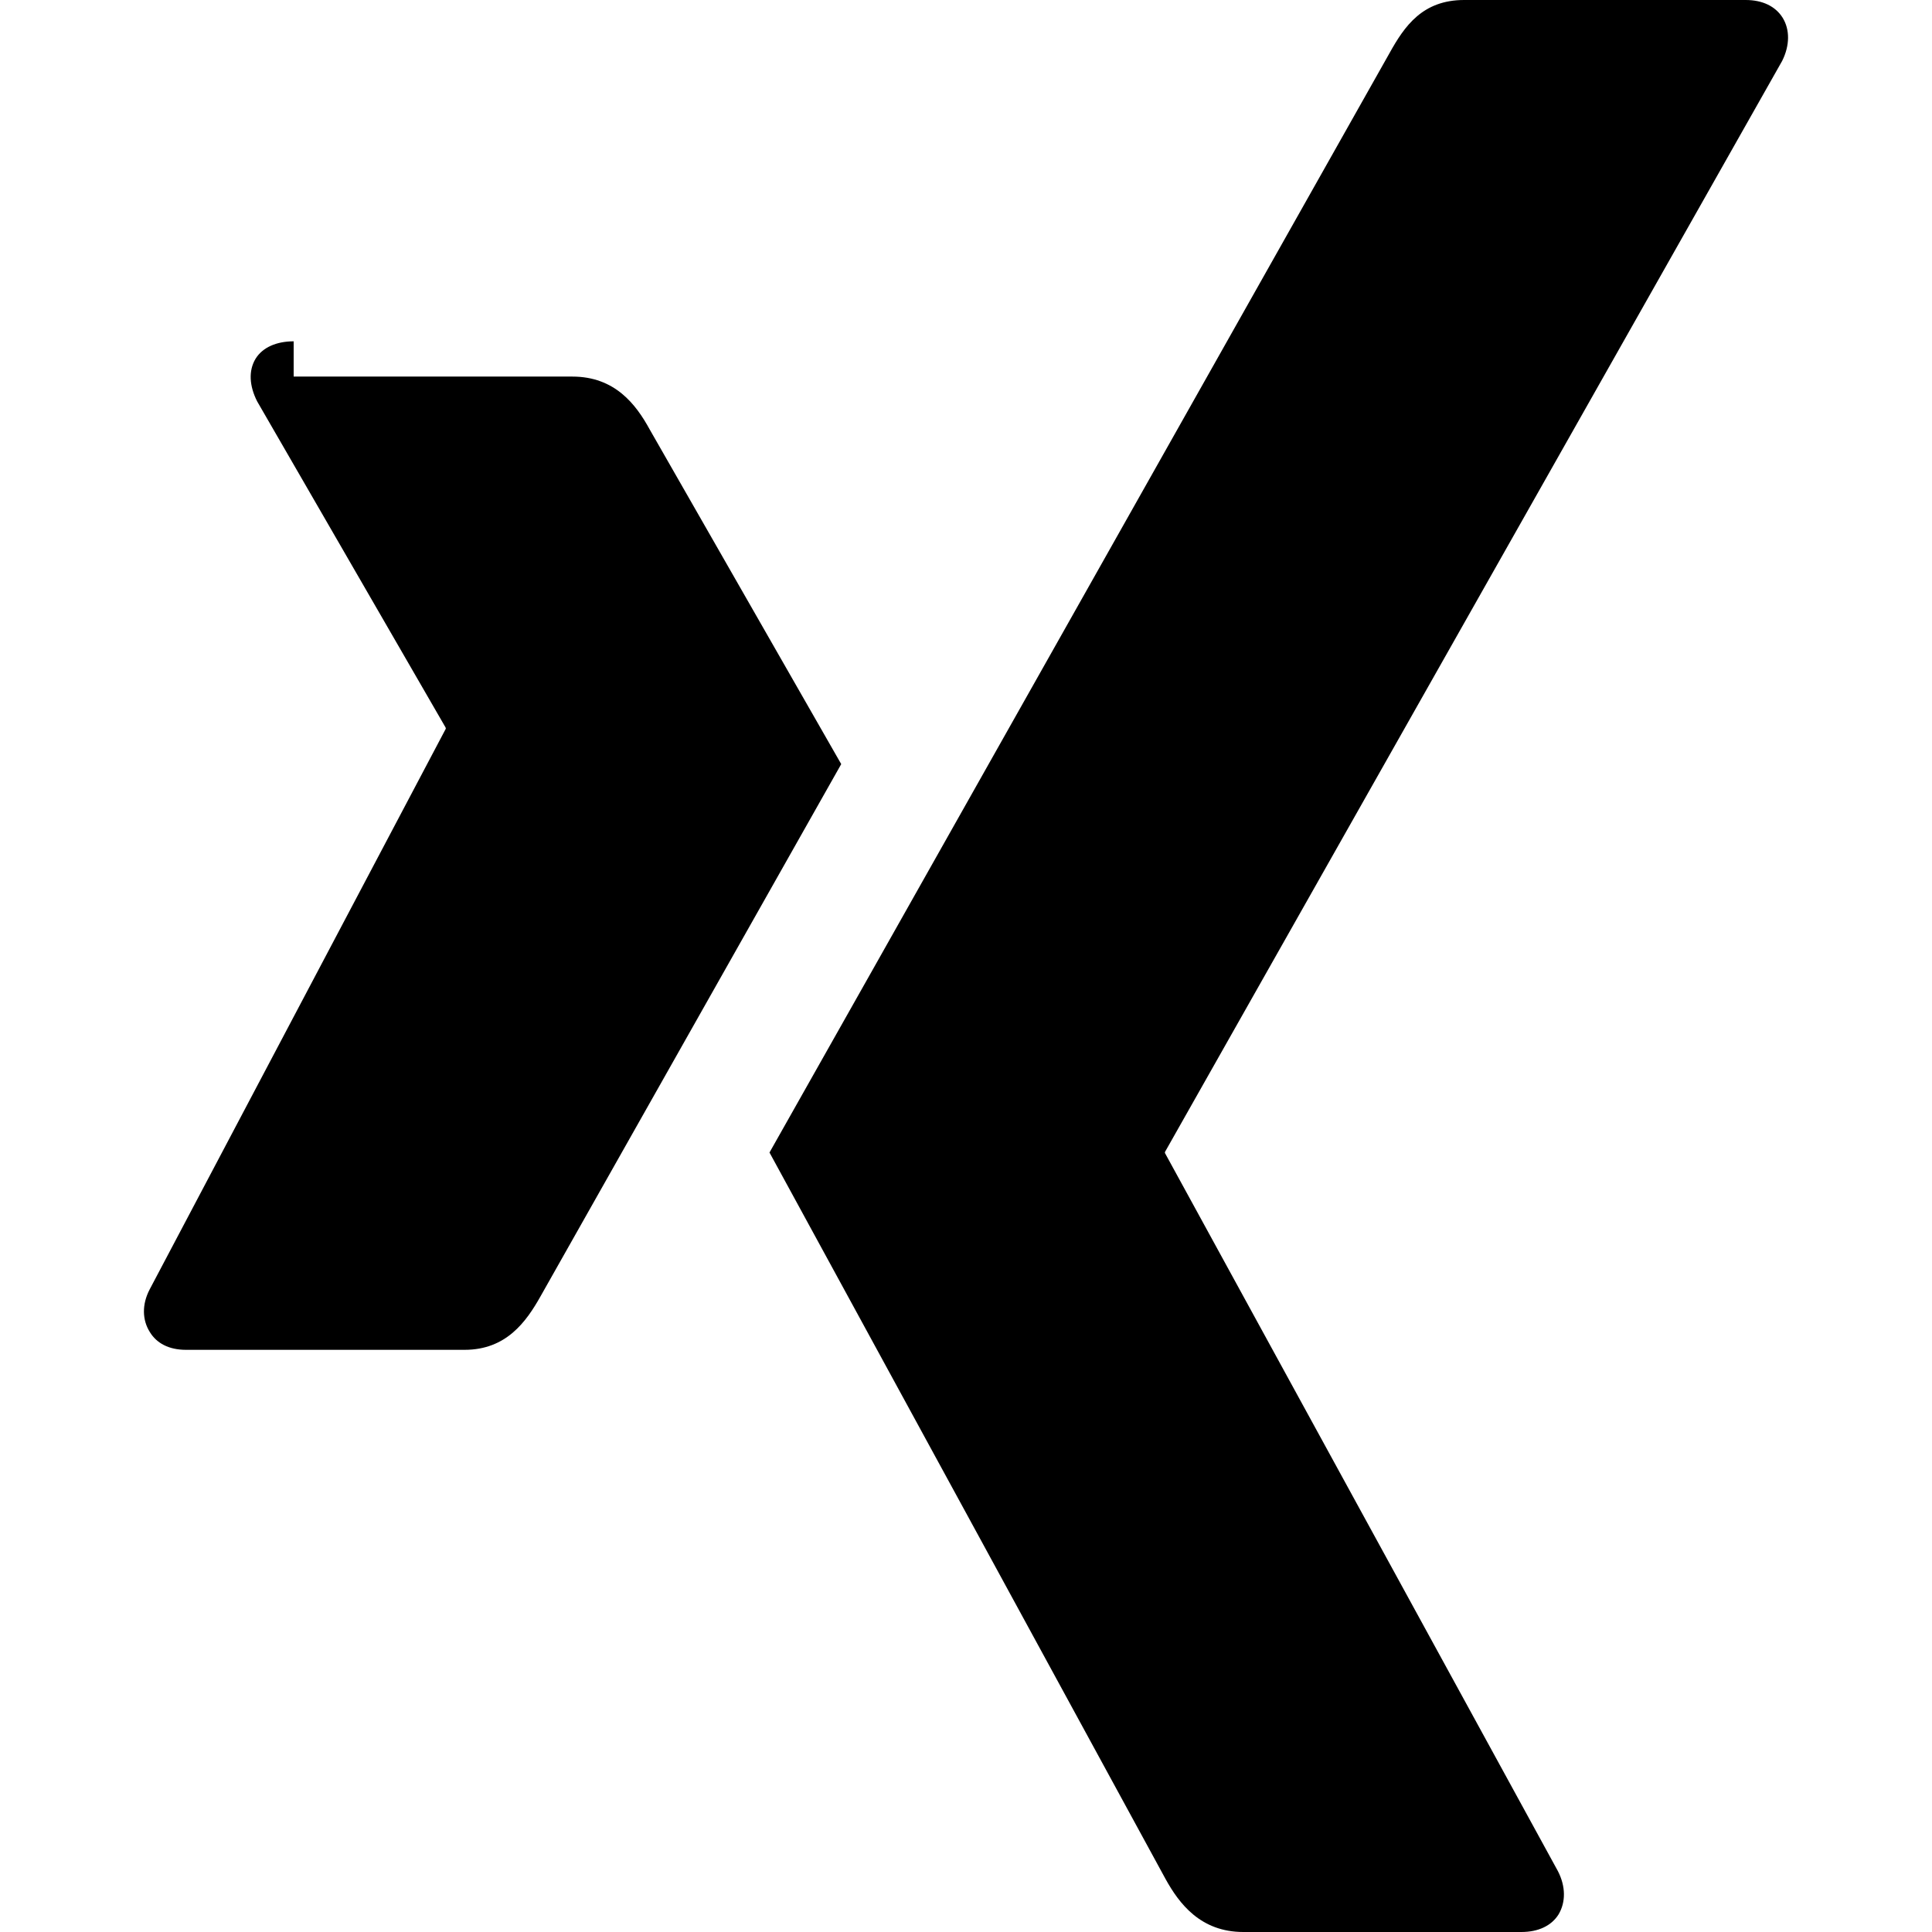
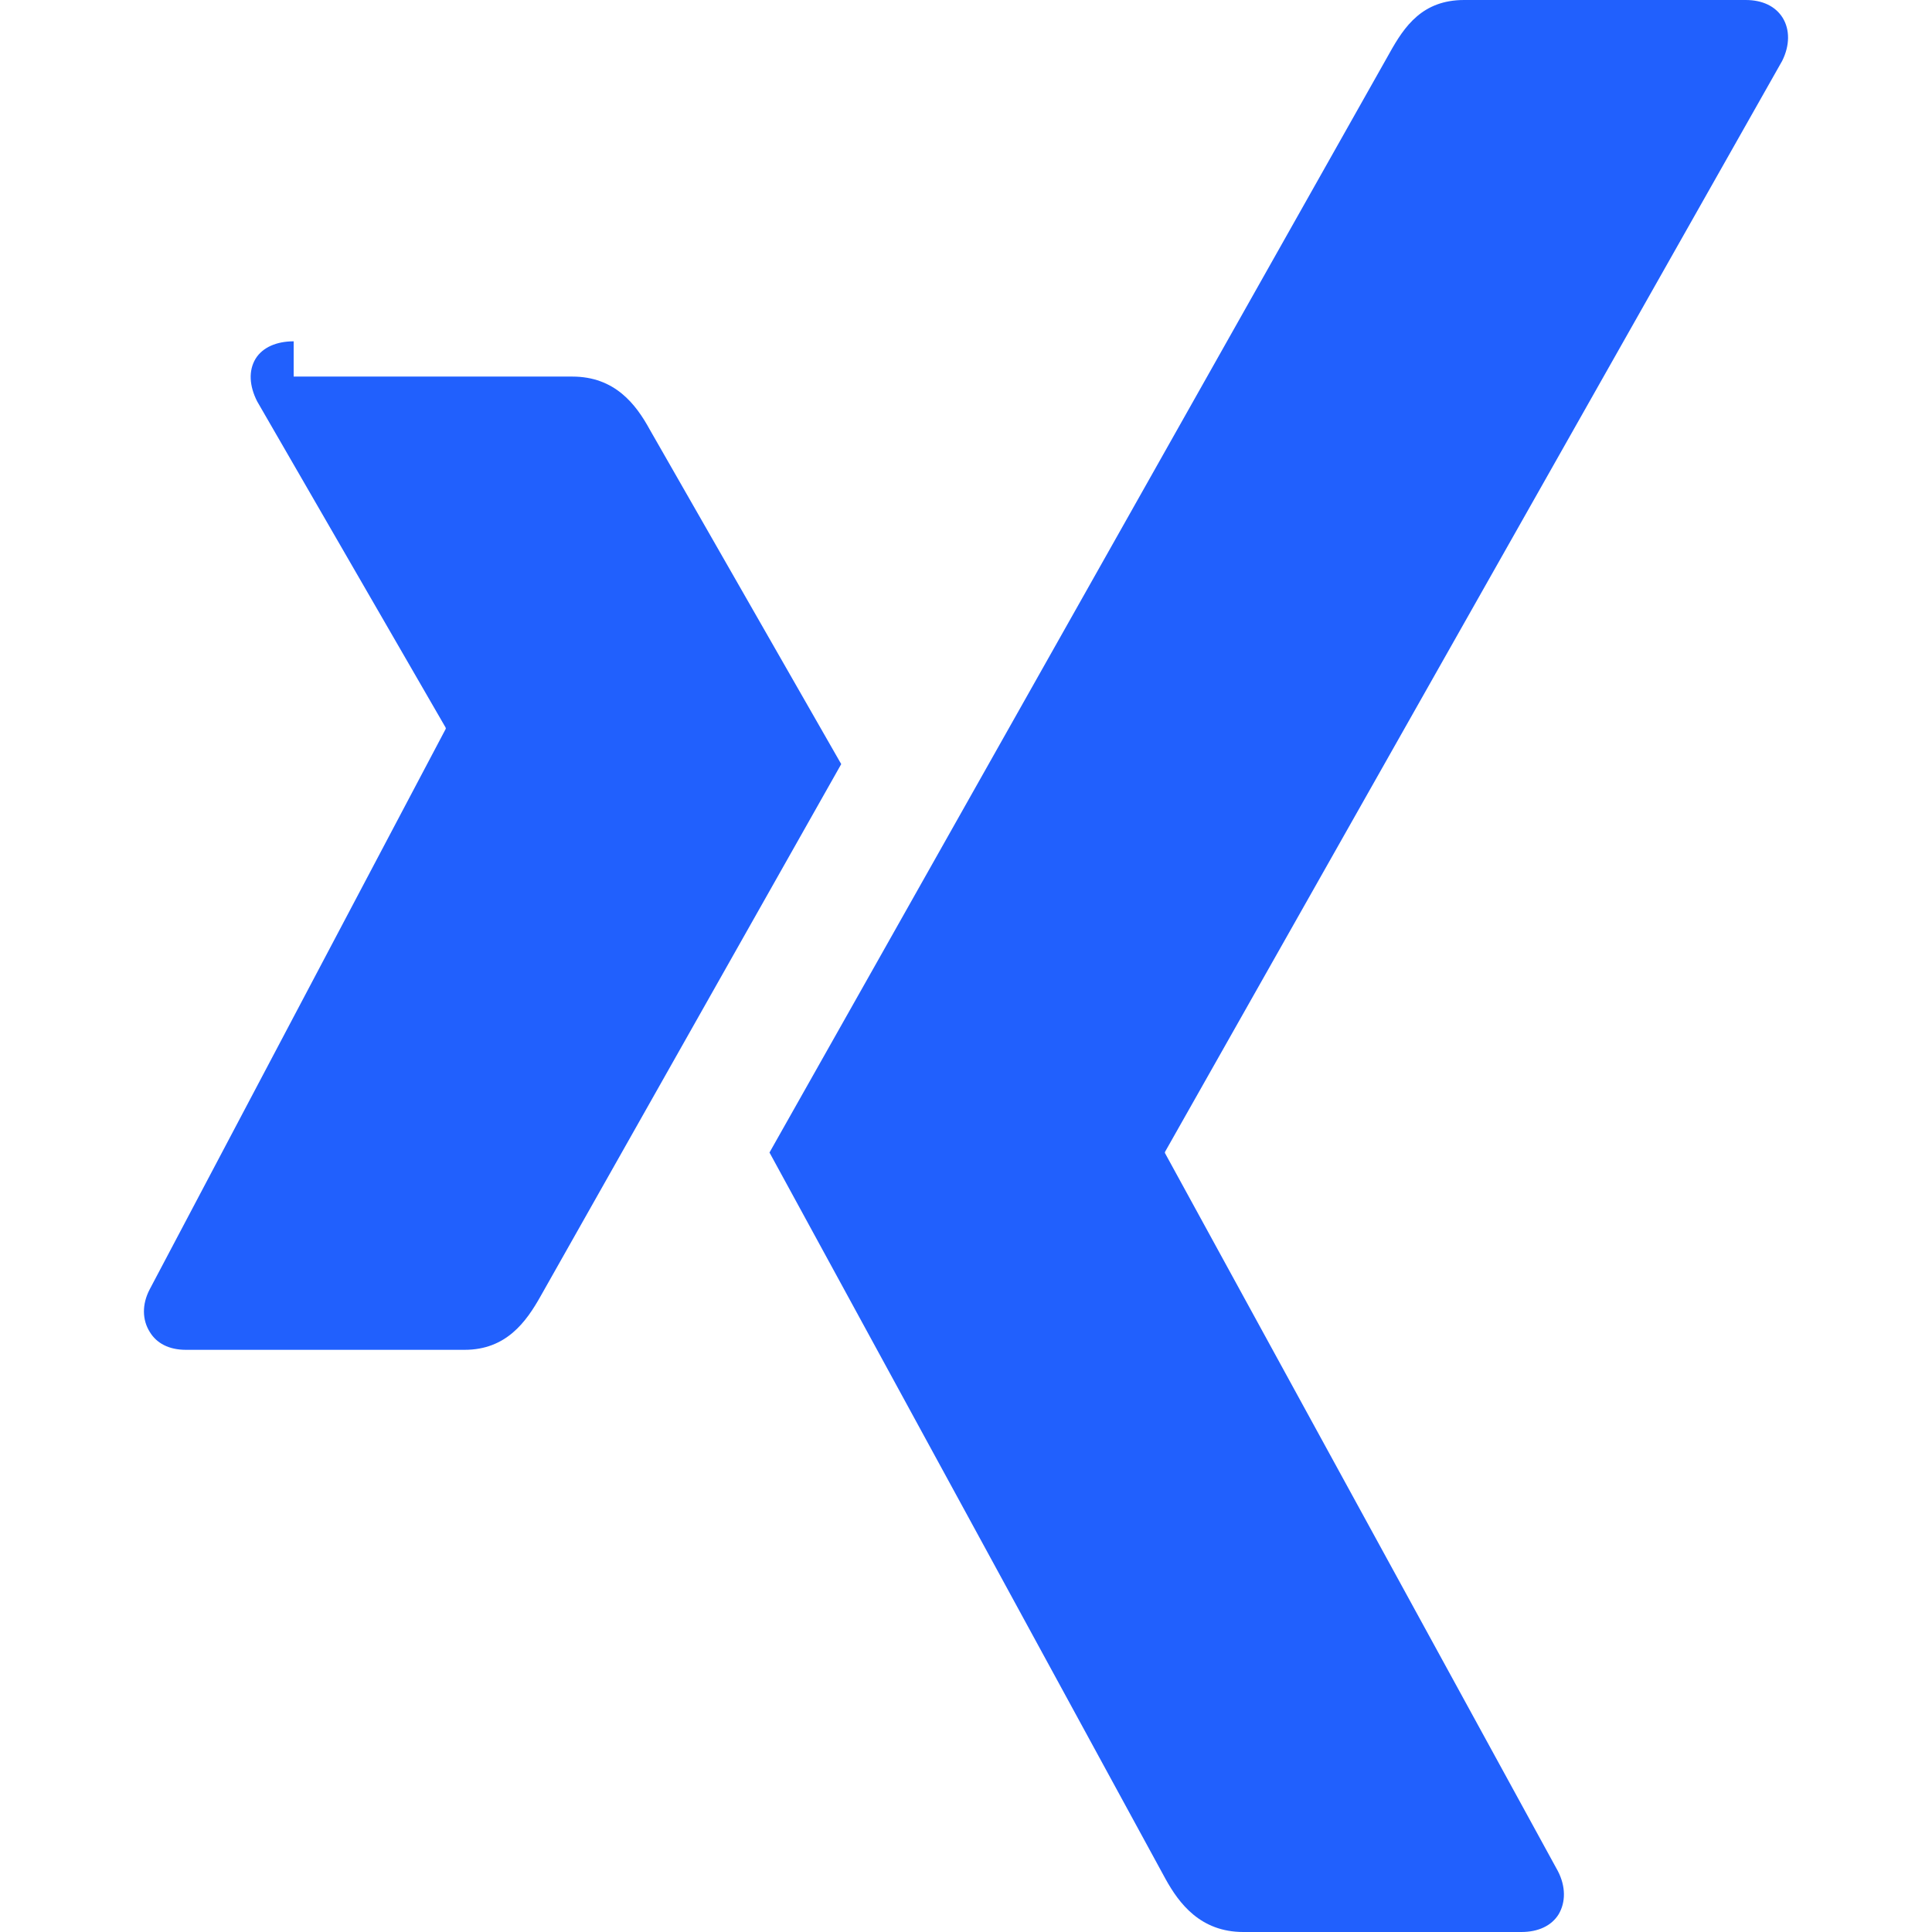
<svg xmlns="http://www.w3.org/2000/svg" viewBox="0 0 24 24" fill="currentColor">
-   <path d="M18.188 0c-.517 0-.741.325-.927.66 0 0-7.455 13.224-7.702 13.657.015.024 4.919 9.023 4.919 9.023.17.308.436.66.967.66h3.454c.211 0 .375-.078.463-.22.089-.151.089-.346-.009-.536l-4.879-8.916c-.004-.006-.004-.016 0-.022L22.139.756c.095-.191.097-.387.006-.535C22.056.078 21.894 0 21.686 0h-3.498zM3.648 4.24c-.211 0-.385.074-.473.216-.09.149-.078.339.02.531l2.34 4.05c.004.01.004.016 0 .021L1.86 16.016c-.099.188-.093.381 0 .529.085.142.239.223.45.223h3.461c.518 0 .766-.348.945-.667l3.734-6.609-2.378-4.155c-.172-.315-.434-.659-.962-.659H3.648v.001z" />
+   <path d="M18.188 0c-.517 0-.741.325-.927.66 0 0-7.455 13.224-7.702 13.657.015.024 4.919 9.023 4.919 9.023.17.308.436.66.967.66h3.454c.211 0 .375-.078.463-.22.089-.151.089-.346-.009-.536l-4.879-8.916c-.004-.006-.004-.016 0-.022L22.139.756c.095-.191.097-.387.006-.535C22.056.078 21.894 0 21.686 0h-3.498zM3.648 4.24c-.211 0-.385.074-.473.216-.09.149-.078.339.02.531l2.34 4.05c.004.01.004.016 0 .021L1.86 16.016c-.099.188-.093.381 0 .529.085.142.239.223.45.223h3.461c.518 0 .766-.348.945-.667l3.734-6.609-2.378-4.155c-.172-.315-.434-.659-.962-.659H3.648v.001z" fill="#2160FD" />
</svg>
